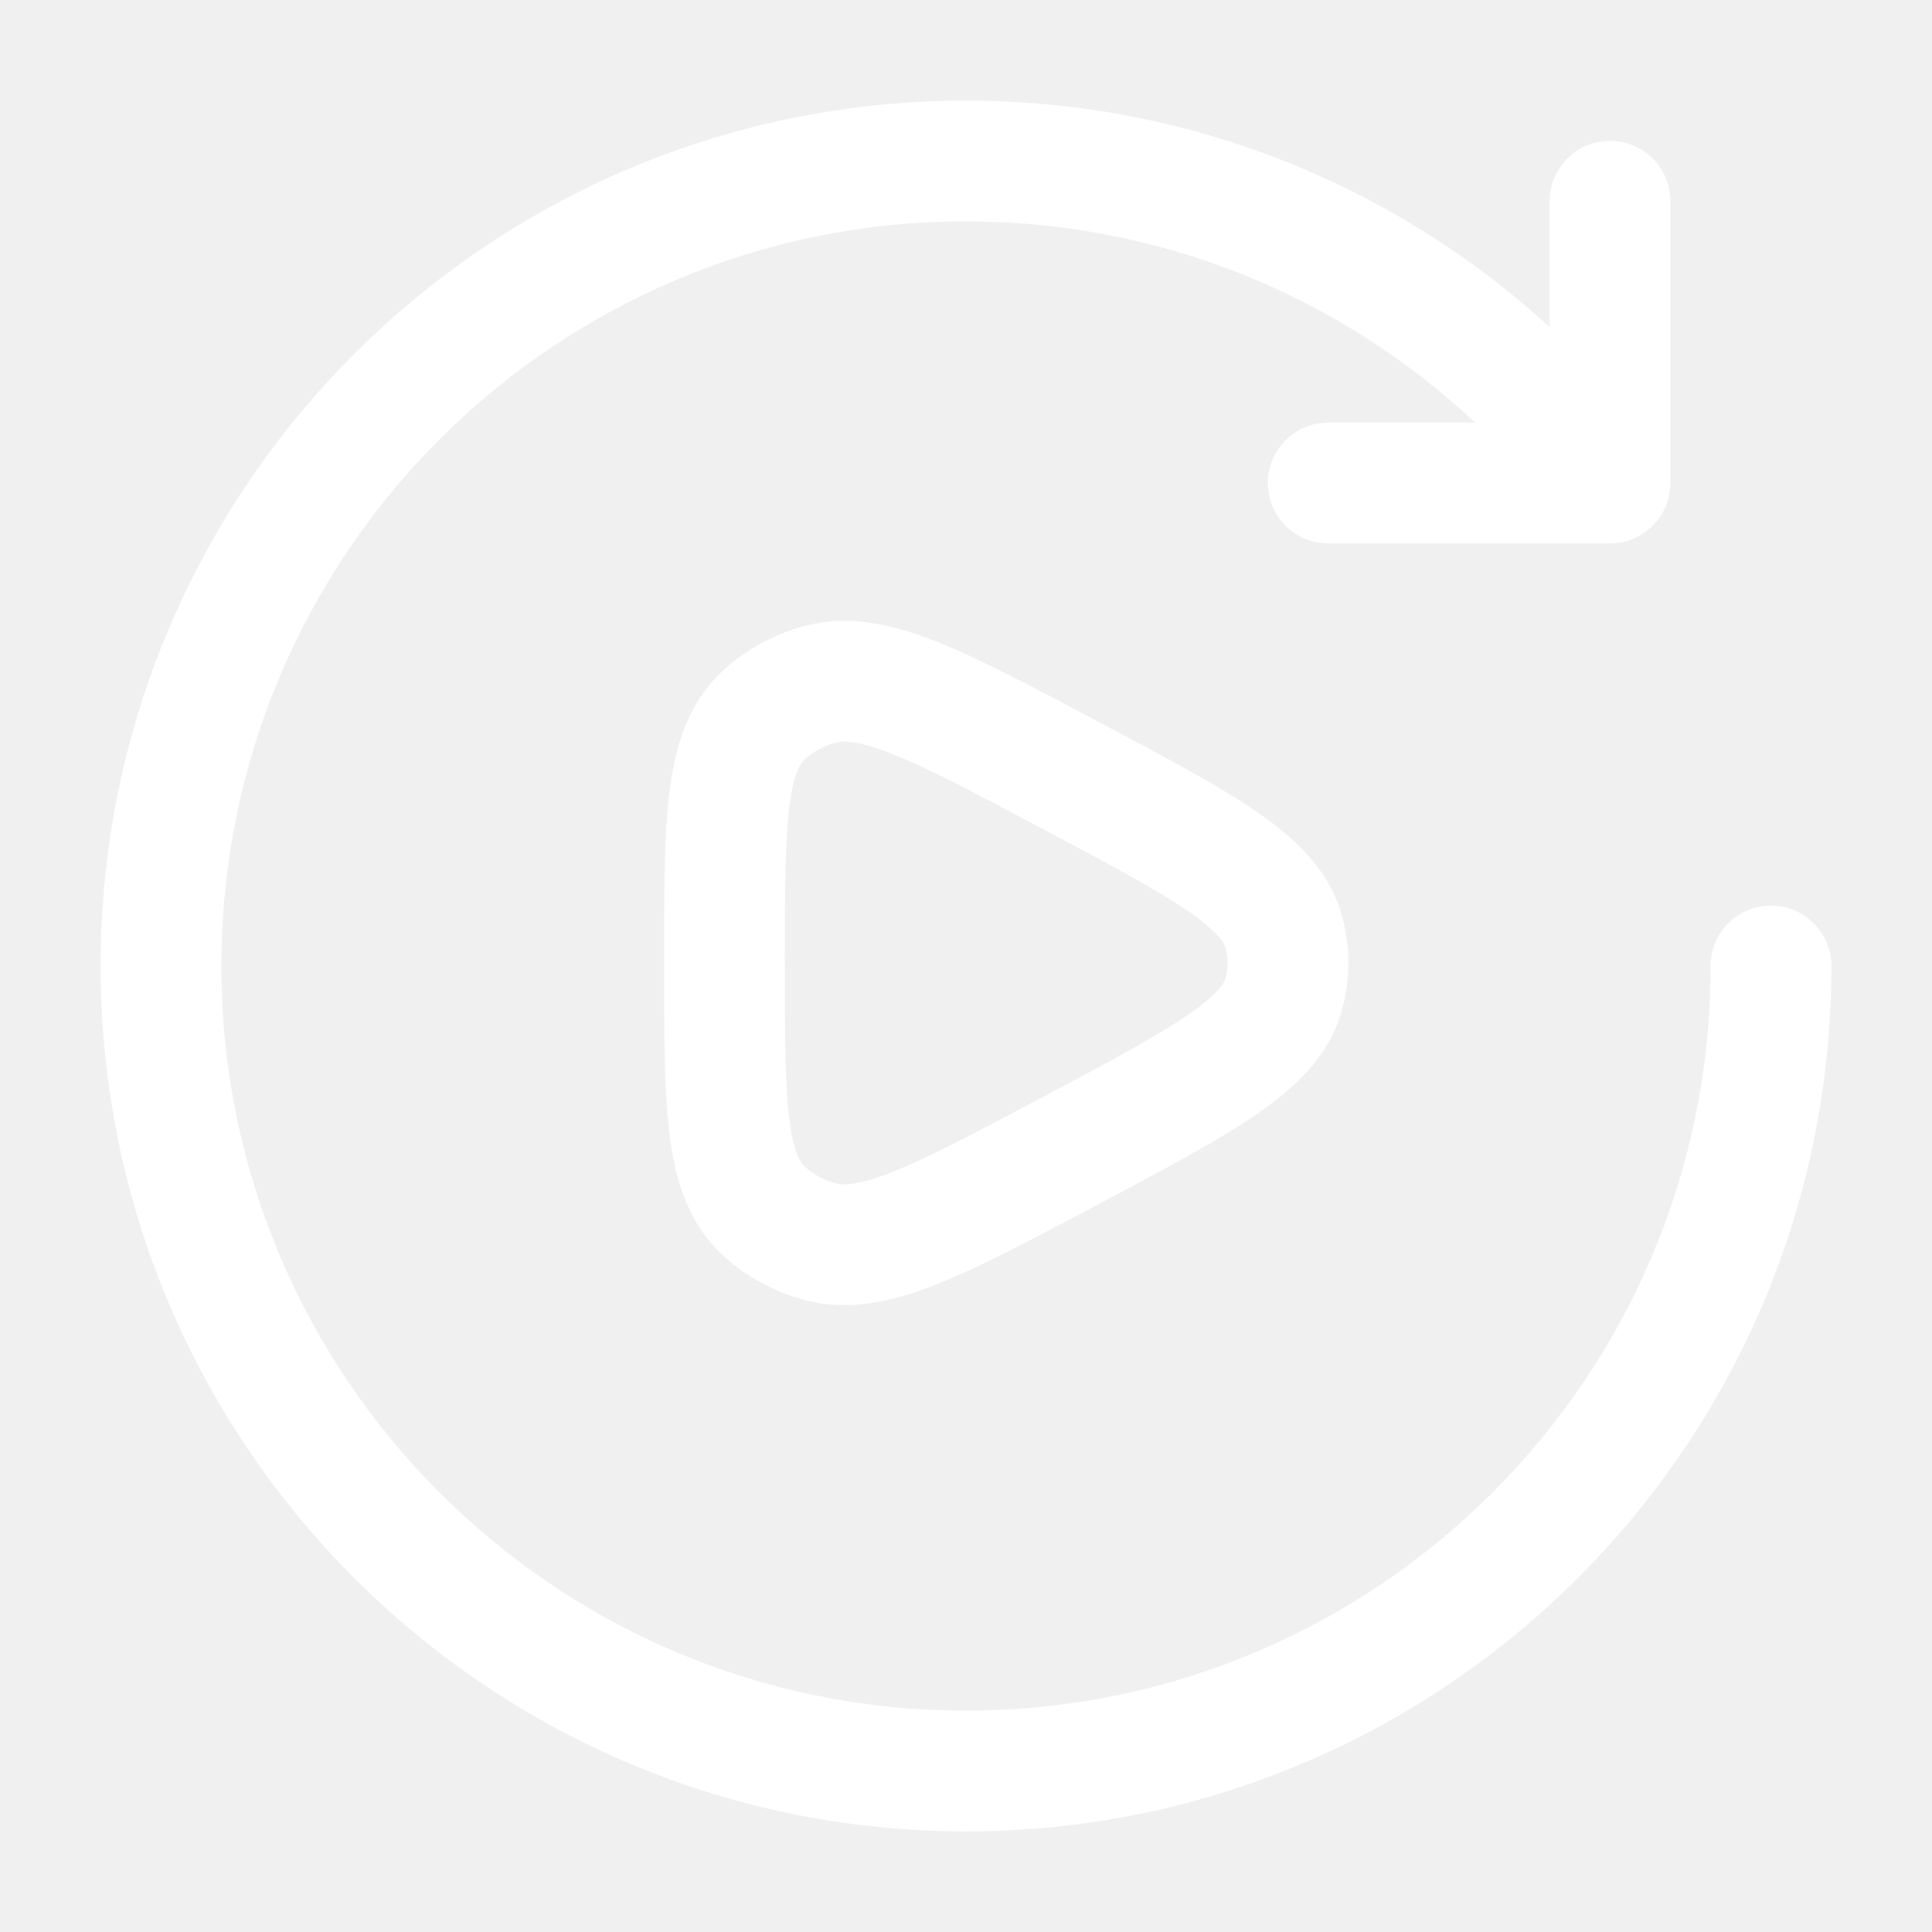
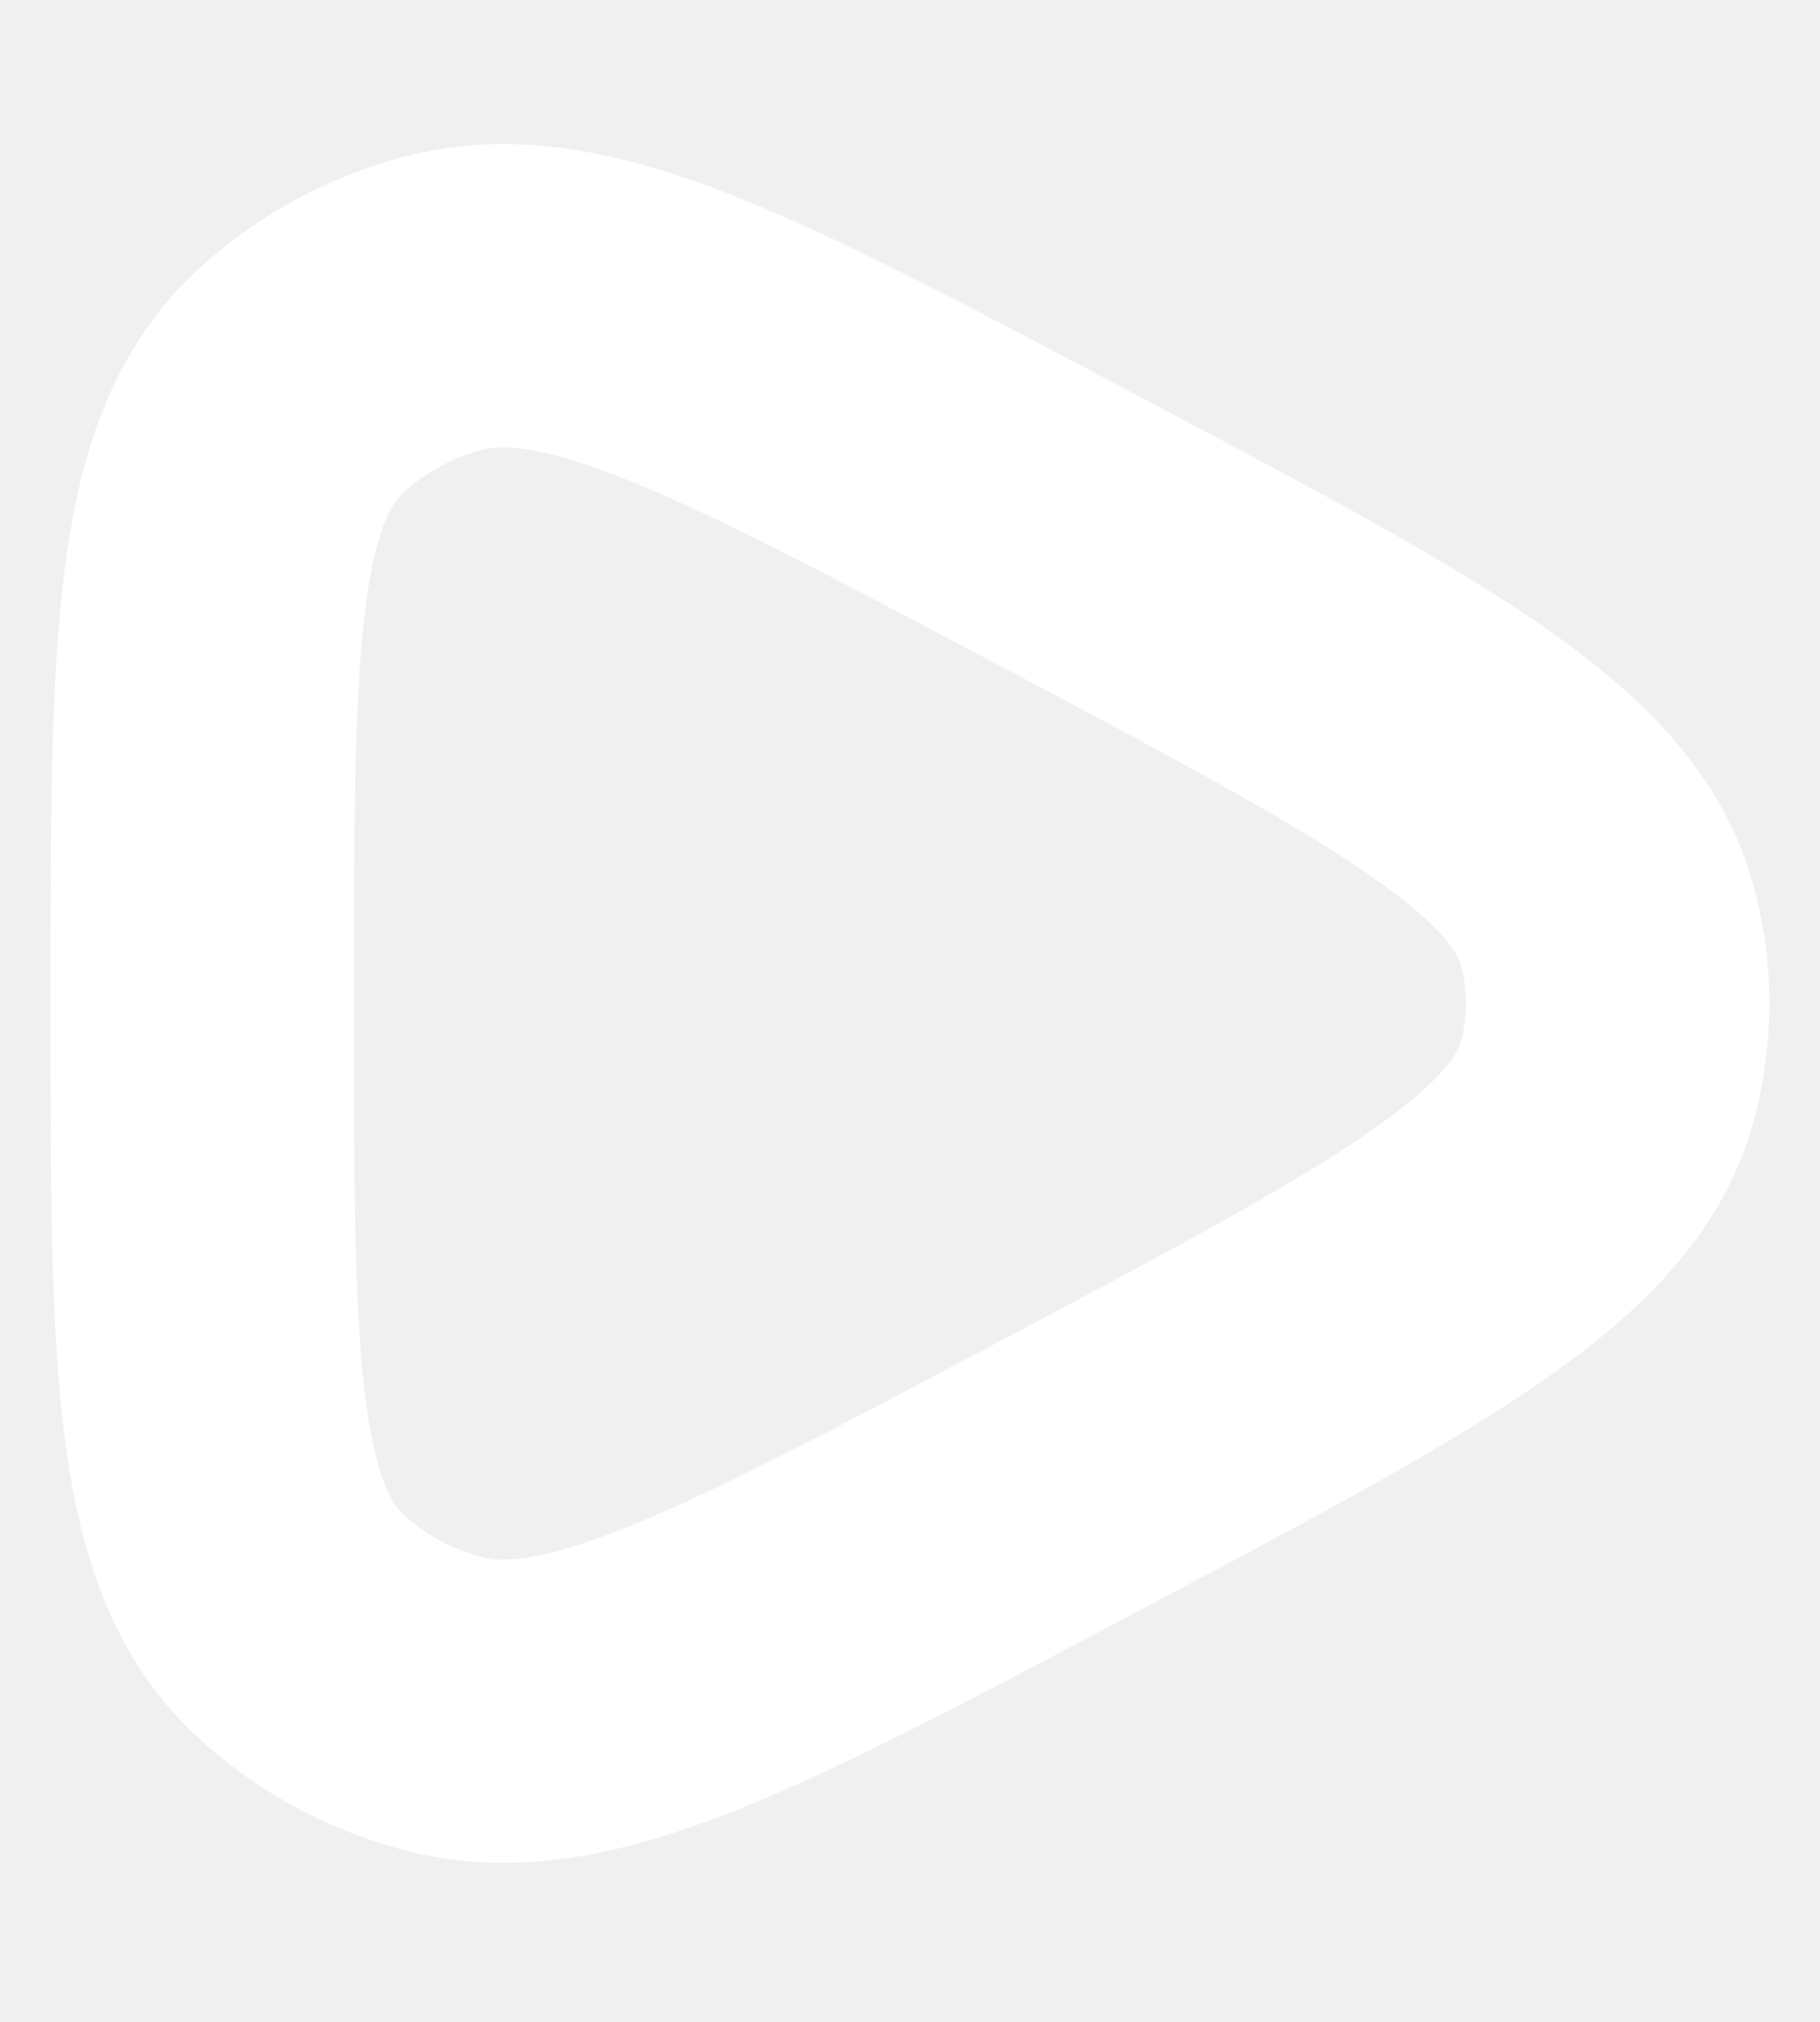
- <svg xmlns="http://www.w3.org/2000/svg" width="24" height="24" viewBox="0 0 24 24" fill="none">
-   <path fill-rule="evenodd" clip-rule="evenodd" d="M12 2.75C6.891 2.75 2.75 6.891 2.75 12C2.75 17.109 6.891 21.25 12 21.25C17.109 21.25 21.25 17.109 21.25 12C21.25 11.586 21.586 11.25 22 11.25C22.414 11.25 22.75 11.586 22.75 12C22.75 17.937 17.937 22.75 12 22.75C6.063 22.75 1.25 17.937 1.25 12C1.25 6.063 6.063 1.25 12 1.25C14.794 1.25 17.339 2.316 19.25 4.063V2.5C19.25 2.086 19.586 1.75 20 1.75C20.414 1.75 20.75 2.086 20.75 2.5V6C20.75 6.414 20.414 6.75 20 6.75H16.5C16.086 6.75 15.75 6.414 15.75 6C15.75 5.586 16.086 5.25 16.5 5.25H18.325C16.67 3.699 14.446 2.75 12 2.75Z" fill="white" />
-   <path d="M15.945 12.358C15.769 12.984 14.933 13.427 13.263 14.313C11.648 15.169 10.841 15.598 10.19 15.425C9.921 15.354 9.676 15.219 9.478 15.033C9 14.583 9 13.709 9 11.963C9 10.216 9 9.343 9.478 8.893C9.676 8.707 9.921 8.572 10.19 8.5C10.841 8.328 11.648 8.756 13.263 9.613C14.933 10.498 15.769 10.941 15.945 11.568C16.018 11.827 16.018 12.099 15.945 12.358Z" stroke="white" stroke-width="1.5" stroke-linecap="round" stroke-linejoin="round" />
+ <svg xmlns="http://www.w3.org/2000/svg" width="9" height="10" viewBox="0 0 9 10" fill="none">
+   <path d="M7.945 5.358C7.769 5.984 6.933 6.427 5.263 7.313C3.648 8.169 2.841 8.598 2.19 8.425C1.921 8.354 1.676 8.219 1.478 8.033C1 7.583 1 6.709 1 4.963C1 3.216 1 2.343 1.478 1.893C1.676 1.707 1.921 1.572 2.19 1.5C2.841 1.328 3.648 1.756 5.263 2.613C6.933 3.498 7.769 3.941 7.945 4.568C8.018 4.827 8.018 5.099 7.945 5.358Z" stroke="white" stroke-width="1.5" stroke-linecap="round" stroke-linejoin="round" />
</svg>
